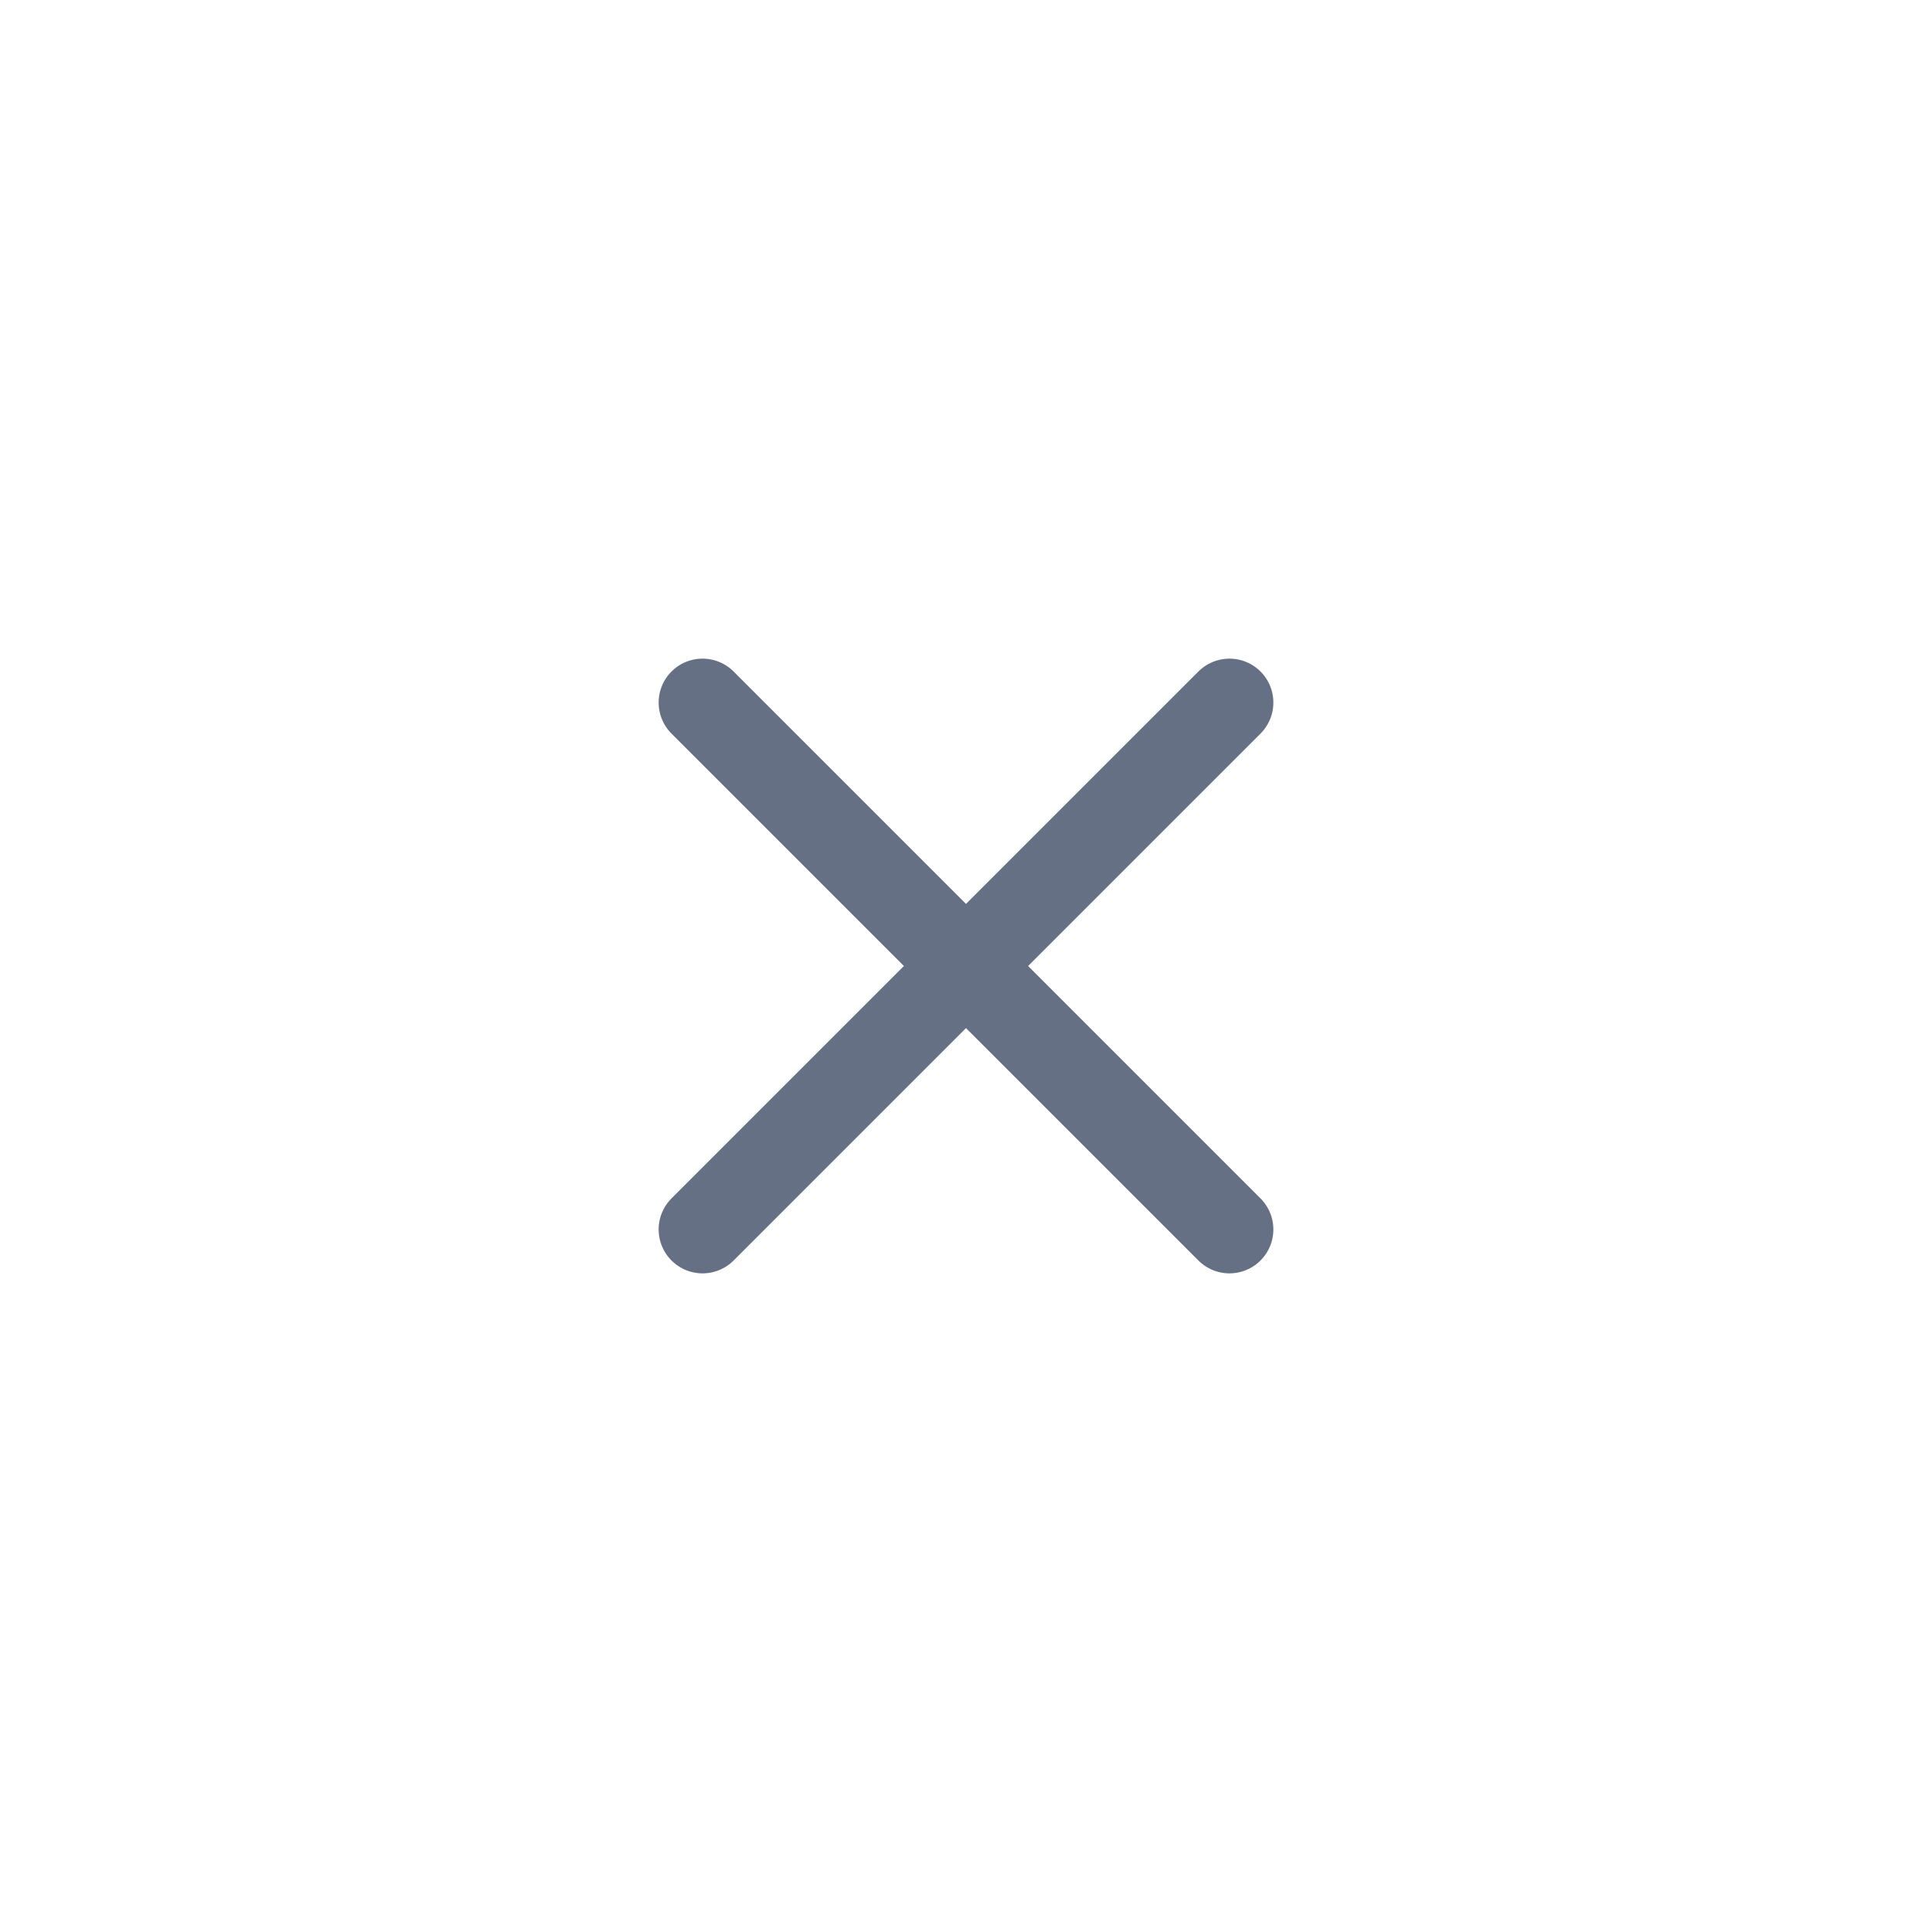
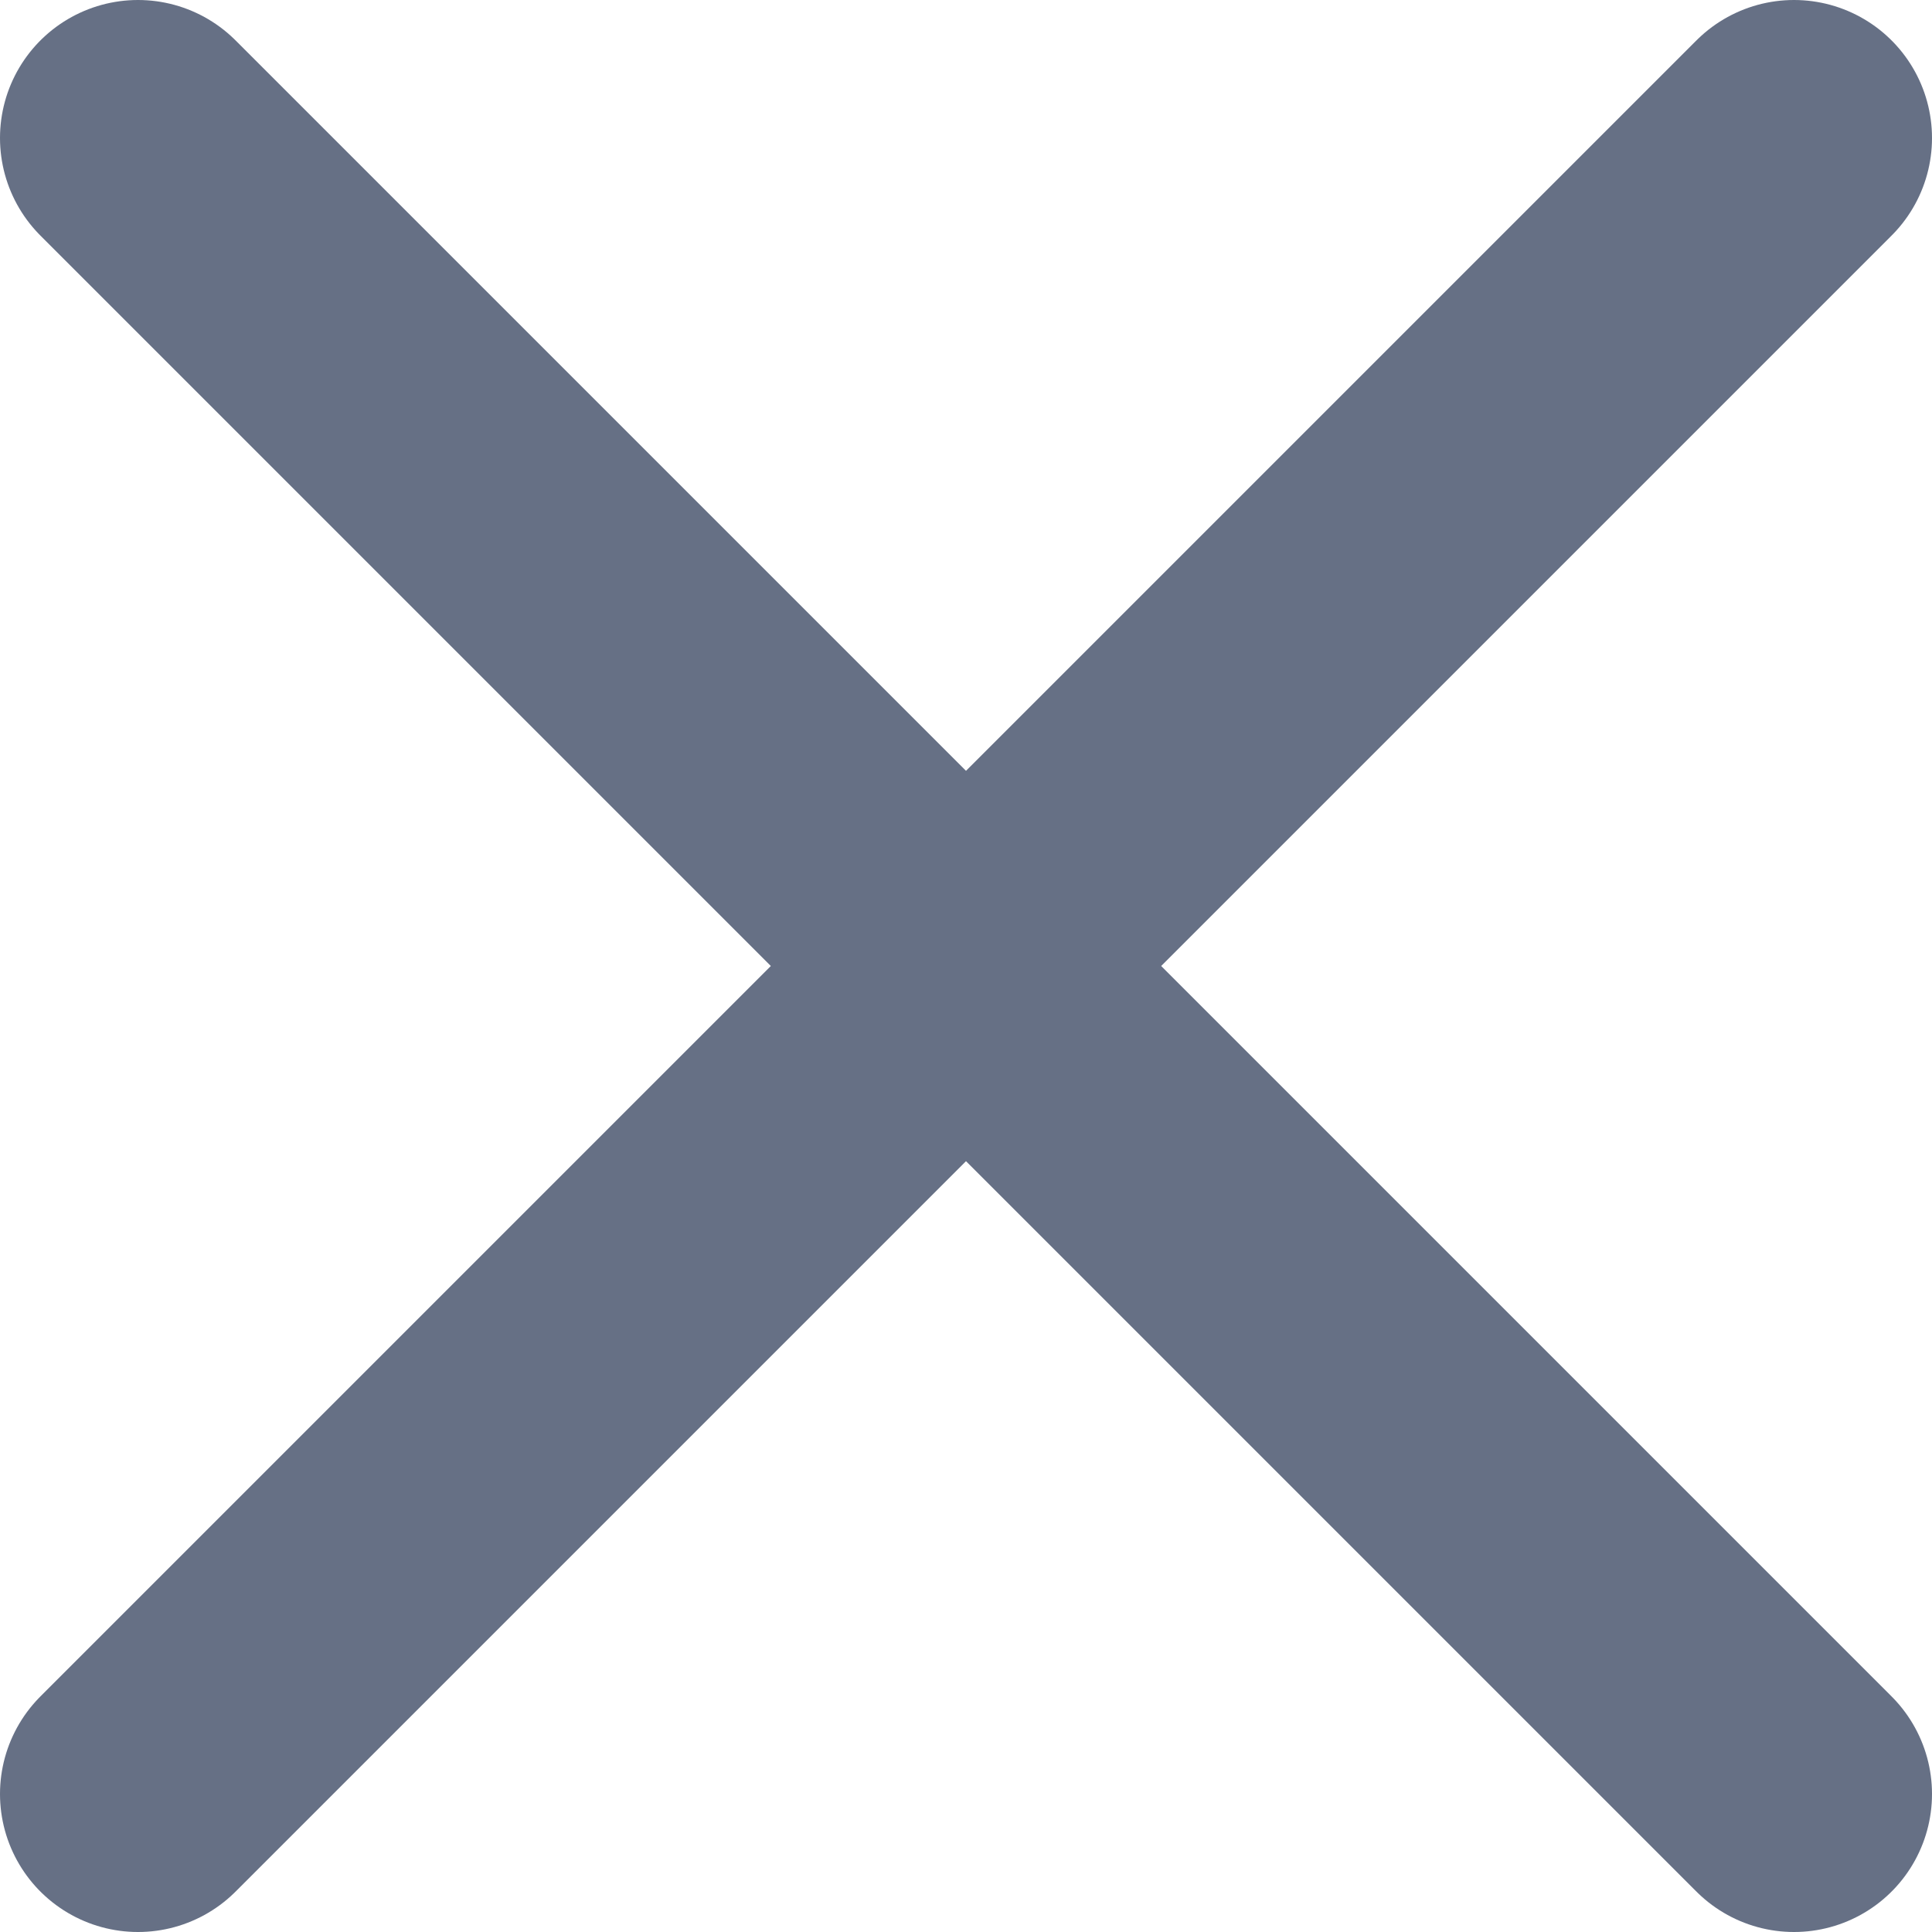
- <svg xmlns="http://www.w3.org/2000/svg" width="44" height="44" viewBox="0 0 44 44" fill="none">
-   <path d="M28 16L16 28M16 16L28 28" stroke="#667085" stroke-width="2" stroke-linecap="round" stroke-linejoin="round" />
+ <svg xmlns="http://www.w3.org/2000/svg" width="14" height="14" viewBox="0 0 14 14" fill="none">
+   <path d="M13 1L1 13M1 1L13 13" stroke="#667085" stroke-width="2" stroke-linecap="round" stroke-linejoin="round" />
</svg>
